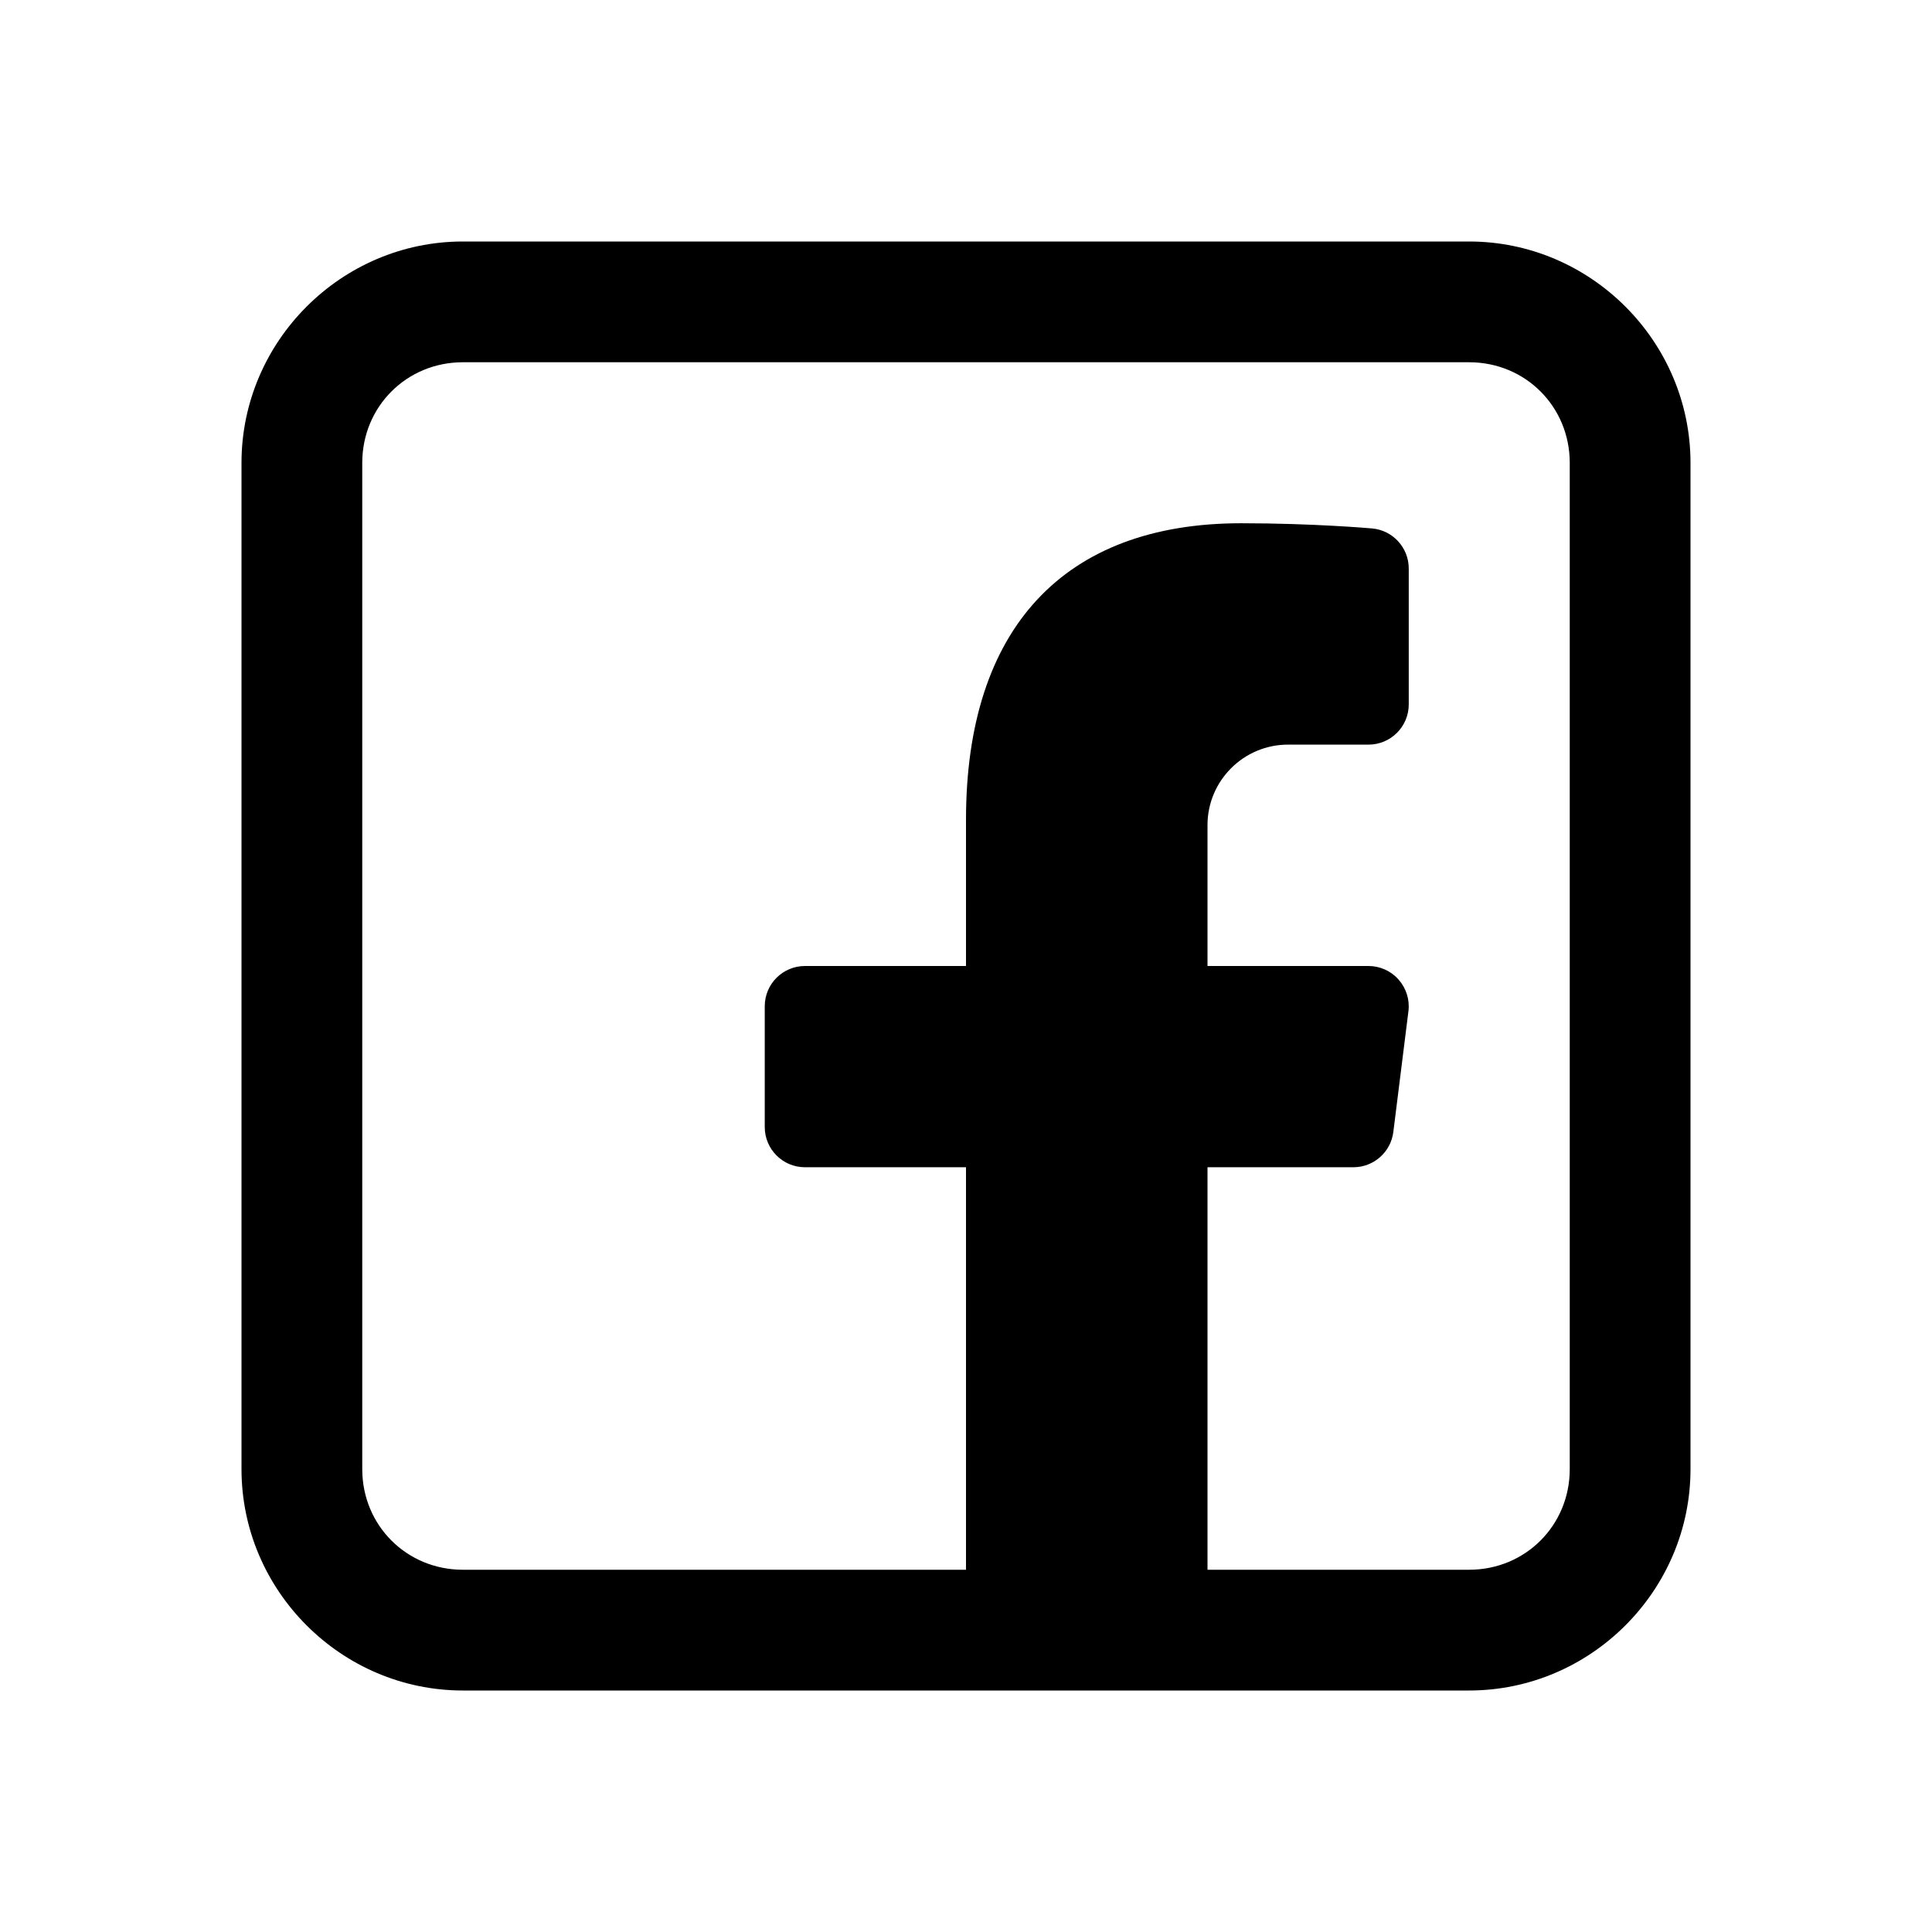
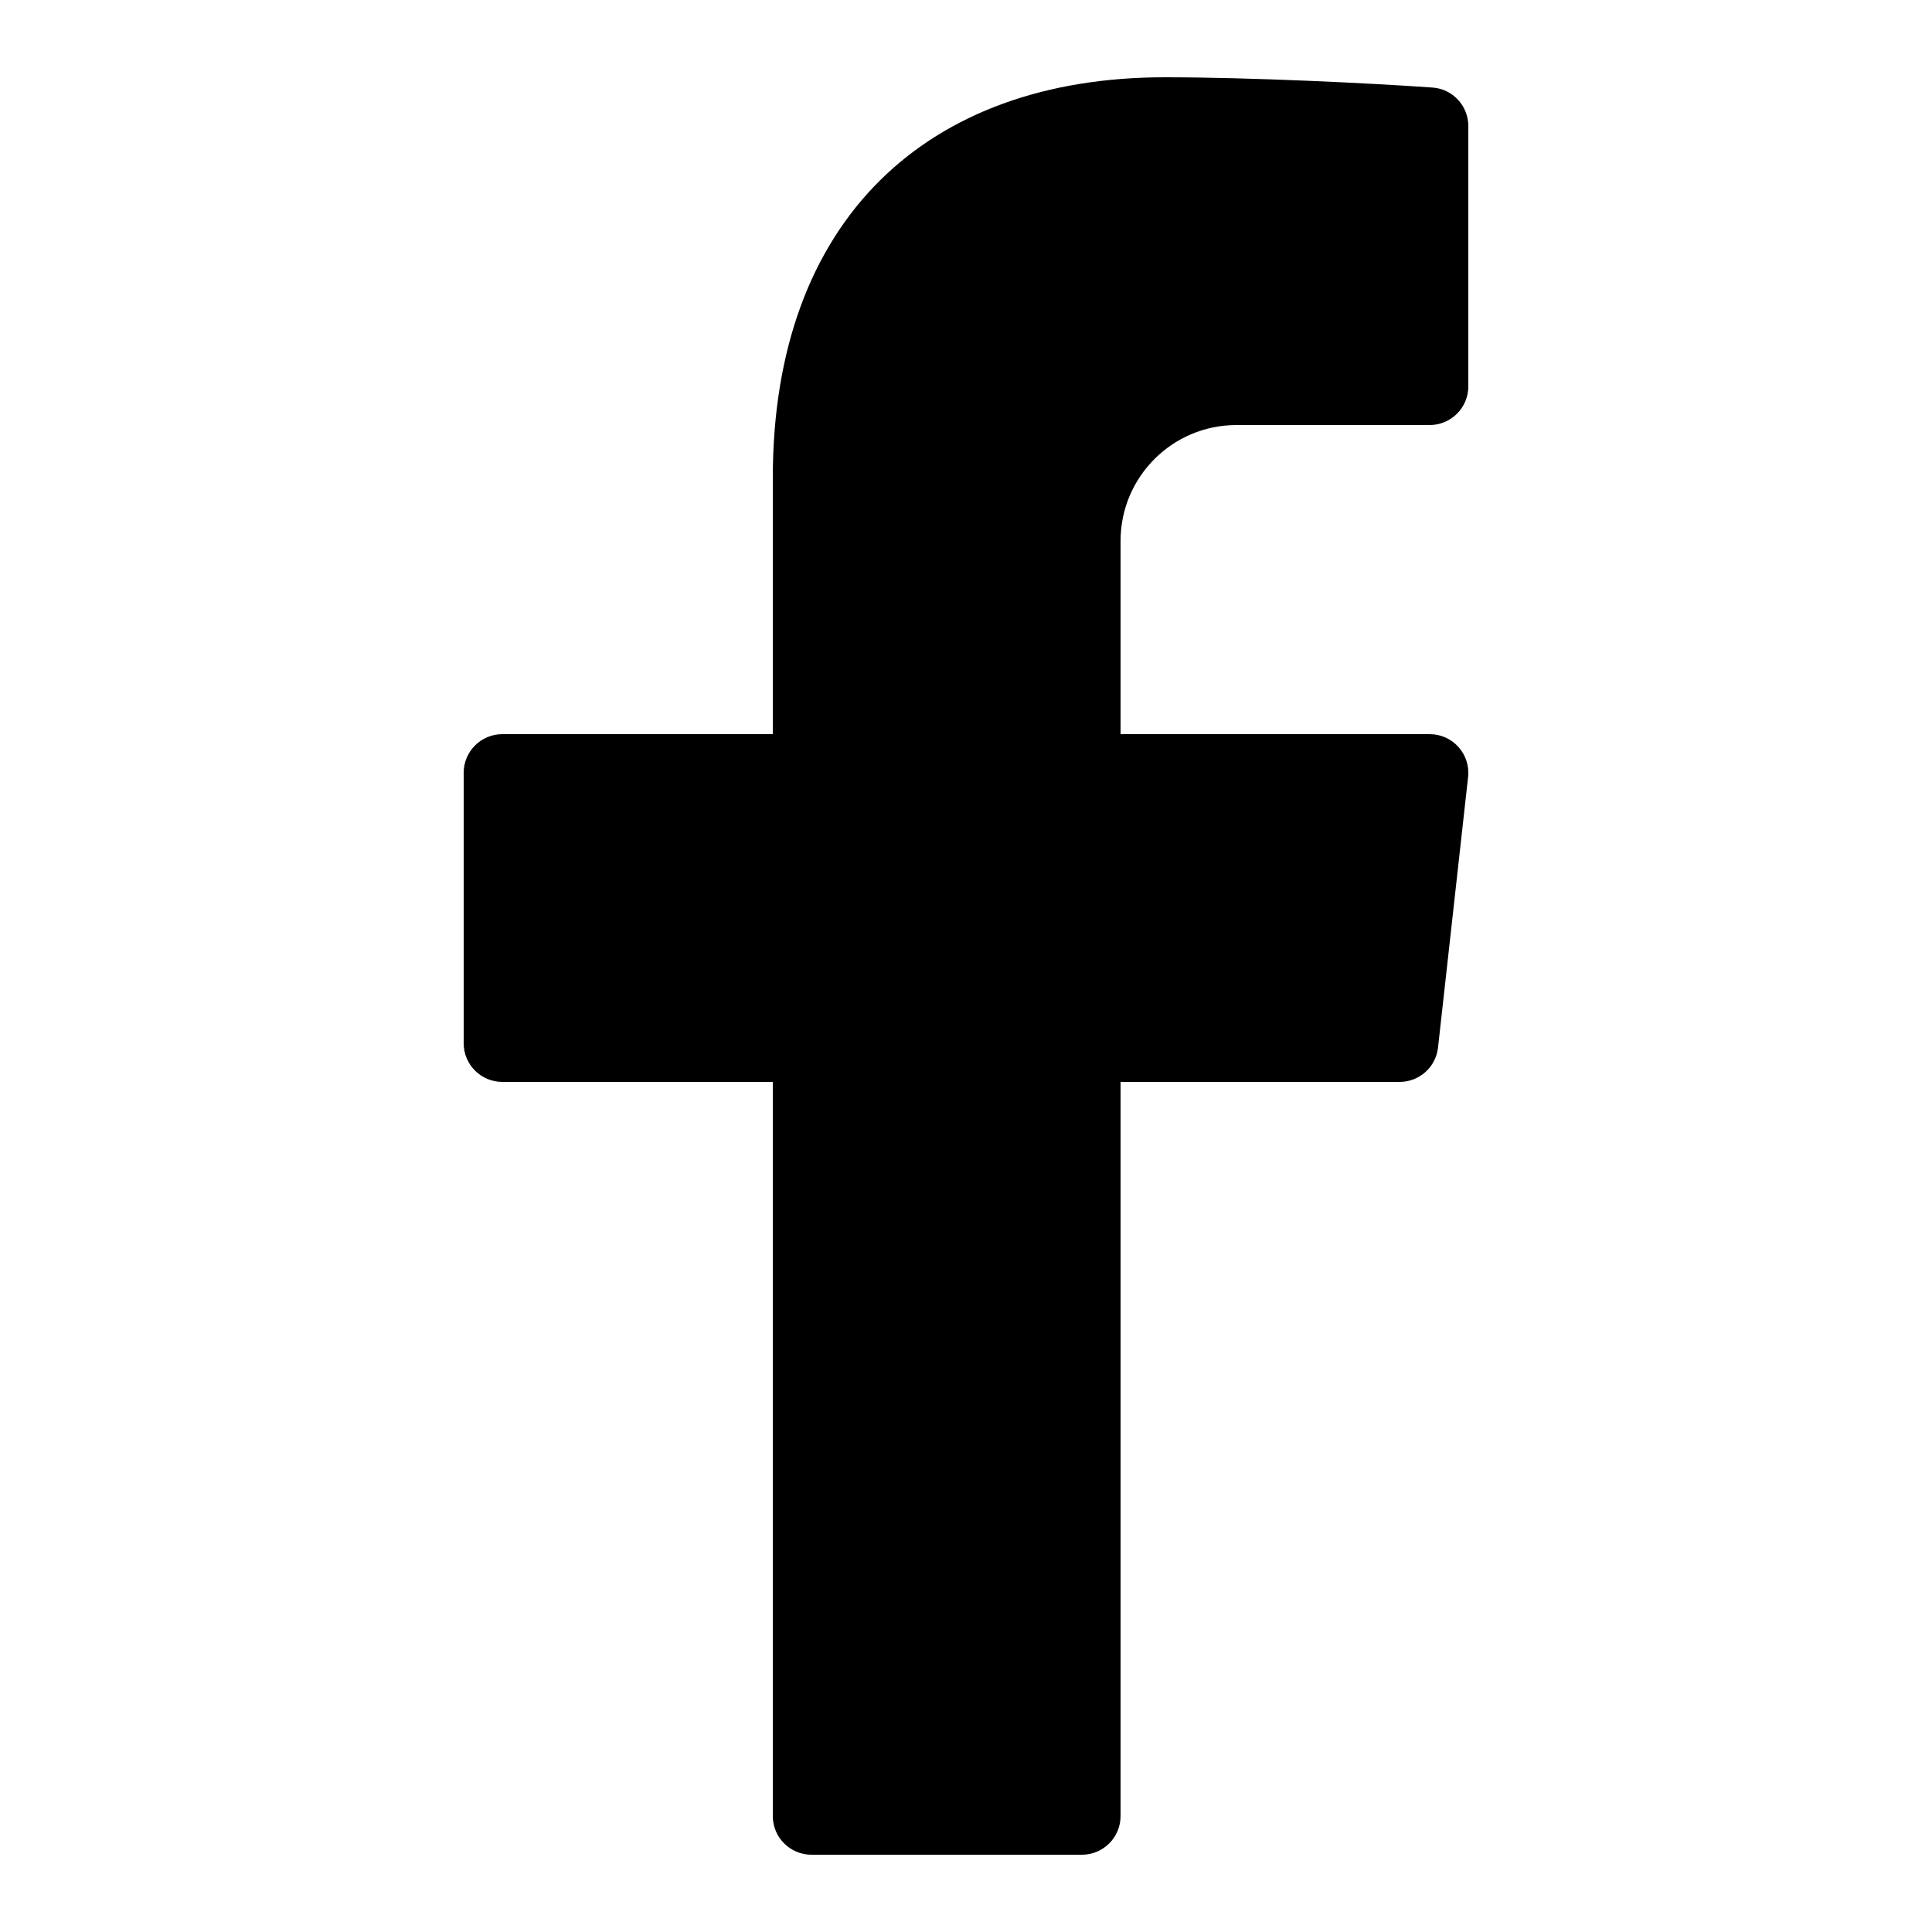
- <svg xmlns="http://www.w3.org/2000/svg" viewBox="0 0 48 48" width="144px" height="144px">
-   <path d="M 11.5 6 C 8.48 6 6 8.48 6 11.5 L 6 36.5 C 6 39.52 8.48 42 11.5 42 L 36.5 42 C 39.52 42 42 39.52 42 36.5 L 42 11.5 C 42 8.48 39.52 6 36.5 6 L 11.5 6 z M 11.5 9 L 36.5 9 C 37.898 9 39 10.102 39 11.5 L 39 36.5 C 39 37.898 37.898 39 36.5 39 L 30 39 L 30 29 L 33.625 29 C 34.129 29 34.555 28.623 34.617 28.123 L 34.992 25.123 C 35.028 24.839 34.938 24.554 34.748 24.338 C 34.559 24.123 34.287 24 34 24 L 30 24 L 30 20.5 C 30 19.397 30.897 18.5 32 18.5 L 34 18.5 C 34.552 18.5 35 18.053 35 17.5 L 35 14.125 C 35 13.607 34.605 13.175 34.09 13.129 C 34.031 13.124 32.62 13 30.834 13 C 26.427 13 24 15.616 24 20.367 L 24 24 L 20 24 C 19.448 24 19 24.447 19 25 L 19 28 C 19 28.553 19.448 29 20 29 L 24 29 L 24 39 L 11.5 39 C 10.102 39 9 37.898 9 36.5 L 9 11.5 C 9 10.102 10.102 9 11.5 9 z" />
+ <svg xmlns="http://www.w3.org/2000/svg" viewBox="0,0,256,256" width="50px" height="50px" fill-rule="nonzero">
+   <g fill="#000000" fill-rule="nonzero" stroke="none" stroke-width="1" stroke-linecap="butt" stroke-linejoin="miter" stroke-miterlimit="10" stroke-dasharray="" stroke-dashoffset="0" font-family="none" font-weight="none" font-size="none" text-anchor="none" style="mix-blend-mode: normal">
+     <g transform="scale(5.12,5.12)">
+       <path d="M32,11h5c0.552,0 1,-0.448 1,-1v-6.737c0,-0.524 -0.403,-0.96 -0.925,-0.997c-1.591,-0.113 -4.699,-0.266 -6.934,-0.266c-6.141,0 -10.141,3.68 -10.141,10.368v6.632h-7c-0.552,0 -1,0.448 -1,1v7c0,0.552 0.448,1 1,1h7v19c0,0.552 0.448,1 1,1h7c0.552,0 1,-0.448 1,-1v-19h7.222c0.51,0 0.938,-0.383 0.994,-0.89l0.778,-7c0.066,-0.592 -0.398,-1.11 -0.994,-1.11h-8v-5c0,-1.657 1.343,-3 3,-3z" />
+     </g>
+   </g>
</svg>
